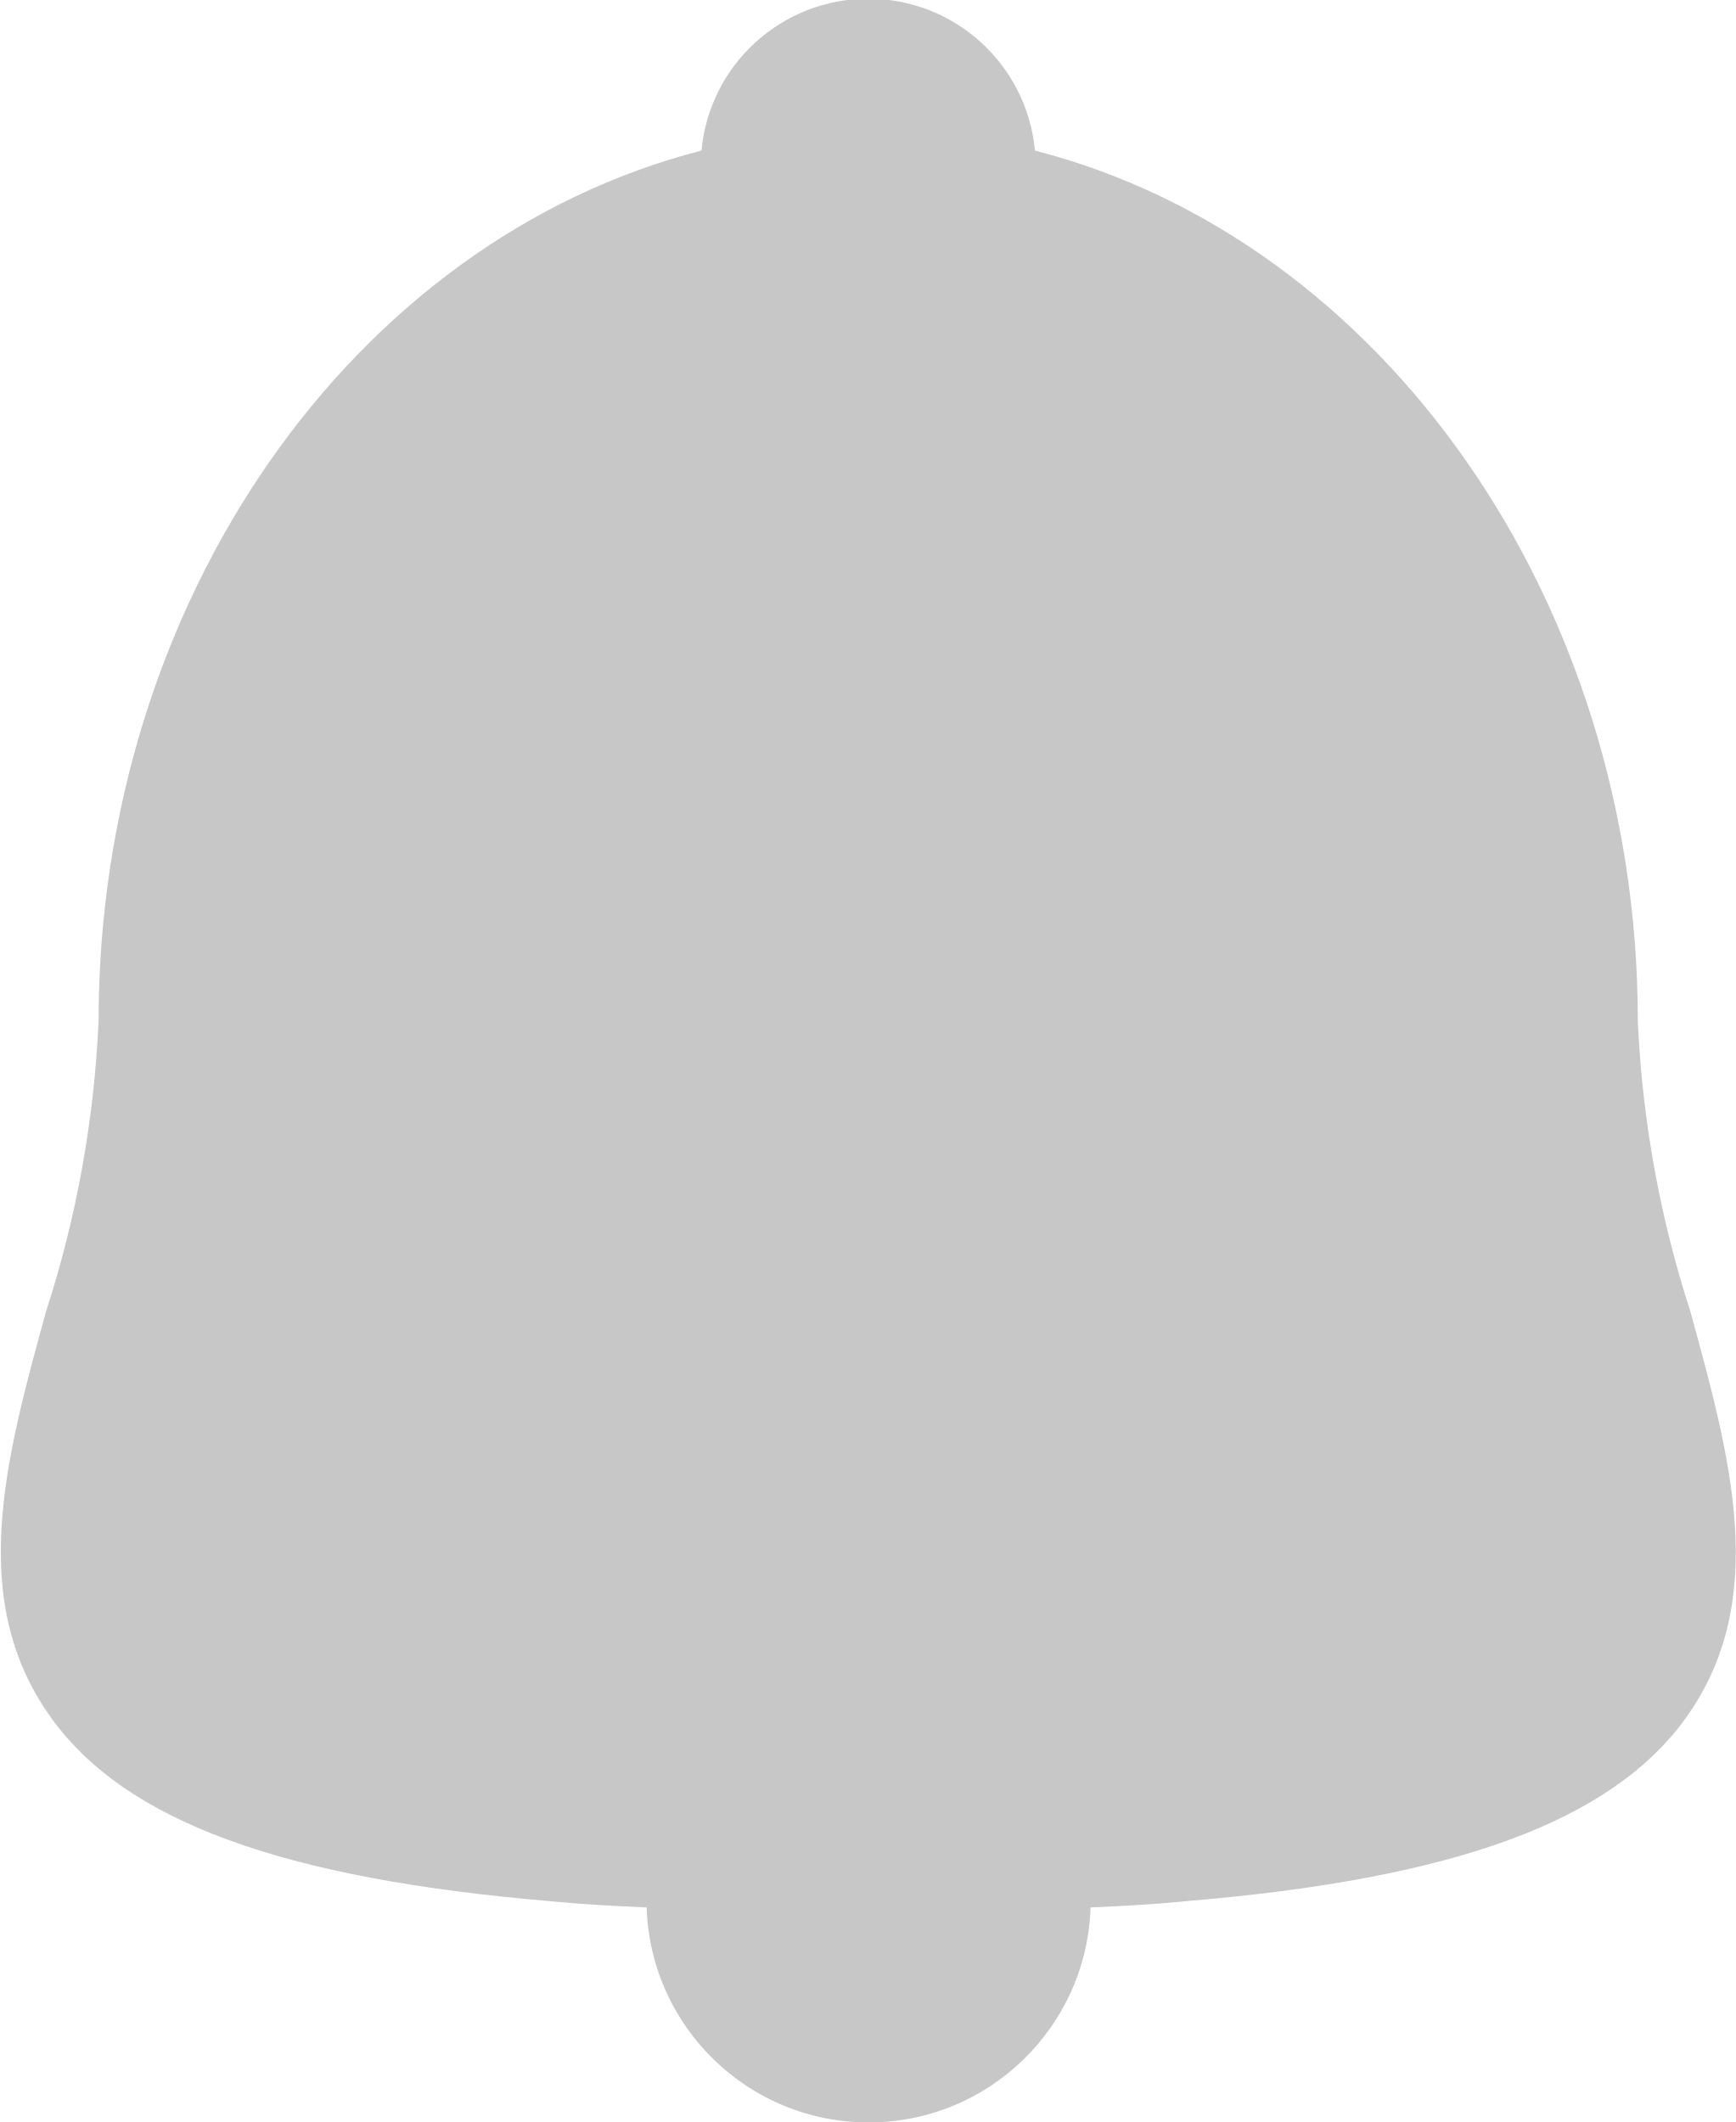
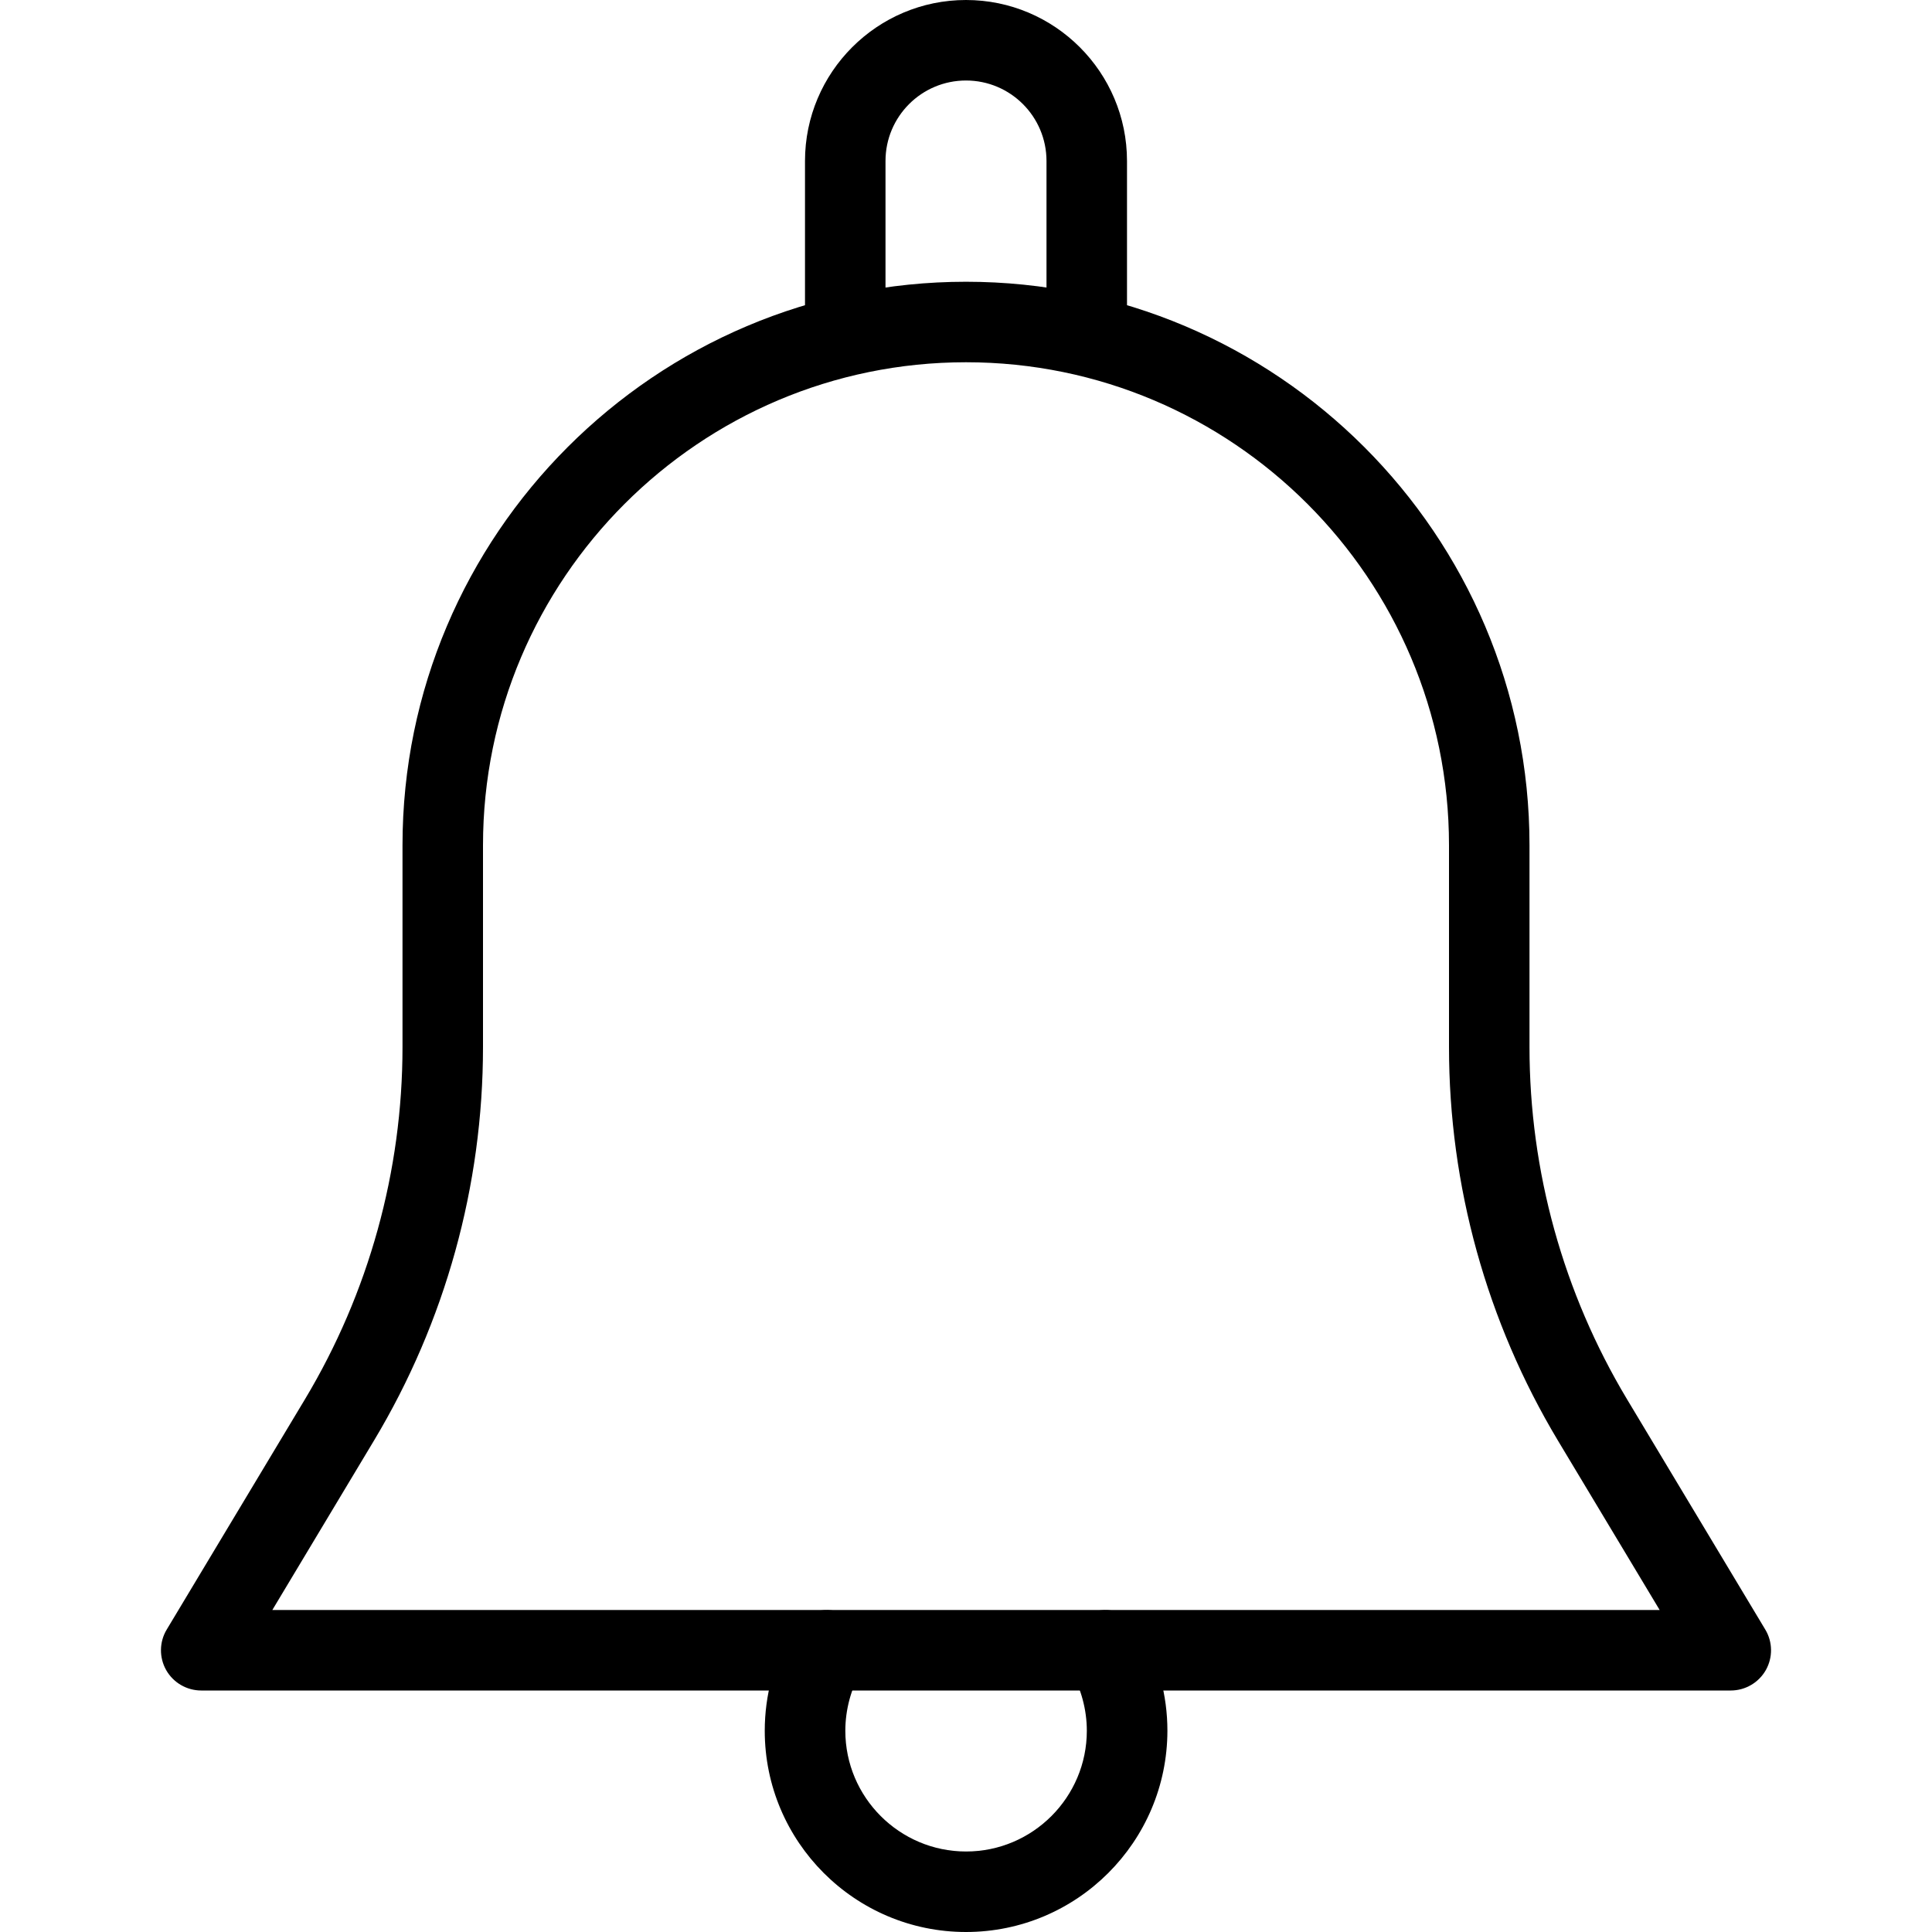
- <svg xmlns="http://www.w3.org/2000/svg" width="15.547" height="19.009" viewBox="0 0 15.547 19.009">
-   <defs>
-     <style>
-             .cls-1{fill:#c7c7c7}
-         </style>
-   </defs>
-   <g id="alarm-bell-outline" transform="translate(-8.801)">
-     <path id="Path_12" d="M23.94 11.743a9.856 9.856 0 0 1-.469-2.594c0-3.763-2.284-7-5.4-7.8a1.5 1.5 0 0 0-2.987 0c-3.119.8-5.4 4.033-5.4 7.8a9.848 9.848 0 0 1-.469 2.594c-.367 1.333-.713 2.592.044 3.645.665.925 2.061 1.441 4.484 1.644 0 0 .25.029.85.055a1.989 1.989 0 0 0 3.976 0c.605-.026.85-.056.85-.056 2.423-.2 3.819-.719 4.484-1.644.751-1.052.404-2.311.037-3.644z" class="cls-1" data-name="Path 12" />
+ <svg xmlns="http://www.w3.org/2000/svg" version="1.1" id="Capa_1" x="0px" y="0px" viewBox="0 0 512 512" style="enable-background:new 0 0 512 512;" xml:space="preserve">
+   <g>
+     <g>
+       <path d="M467.819,431.851l-36.651-61.056c-16.896-28.181-25.835-60.437-25.835-93.312V224    c0-82.325-67.008-149.333-149.333-149.333S106.667,141.675,106.667,224v53.483c0,32.875-8.939,65.131-25.835,93.312    l-36.651,61.056c-1.984,3.285-2.027,7.403-0.149,10.731c1.899,3.349,5.461,5.419,9.301,5.419h405.333    c3.84,0,7.403-2.069,9.301-5.419C469.845,439.253,469.803,435.136,467.819,431.851z M72.171,426.667l26.944-44.907    C118.016,350.272,128,314.219,128,277.483V224c0-70.592,57.408-128,128-128s128,57.408,128,128v53.483    c0,36.736,9.984,72.789,28.864,104.277l26.965,44.907H72.171z" />
+     </g>
  </g>
+   <g>
+     <g>
+       <path d="M256,0c-23.531,0-42.667,19.136-42.667,42.667v42.667C213.333,91.221,218.112,96,224,96s10.667-4.779,10.667-10.667    V42.667c0-11.776,9.557-21.333,21.333-21.333s21.333,9.557,21.333,21.333v42.667C277.333,91.221,282.112,96,288,96    s10.667-4.779,10.667-10.667V42.667C298.667,19.136,279.531,0,256,0z" />
+     </g>
+   </g>
+   <g>
+     <g>
+       <path d="M302.165,431.936c-3.008-5.077-9.515-6.741-14.613-3.819c-5.099,2.987-6.805,9.536-3.819,14.613    c2.773,4.715,4.288,10.368,4.288,15.936c0,17.643-14.357,32-32,32c-17.643,0-32-14.357-32-32c0-5.568,1.515-11.221,4.288-15.936    c2.965-5.099,1.259-11.627-3.819-14.613c-5.141-2.923-11.627-1.259-14.613,3.819c-4.715,8.064-7.211,17.301-7.211,26.731    C202.667,488.085,226.581,512,256,512s53.333-23.915,53.376-53.333C309.376,449.237,306.88,440,302.165,431.936z" />
+     </g>
+   </g>
+   <g>
+ </g>
+   <g>
+ </g>
+   <g>
+ </g>
+   <g>
+ </g>
+   <g>
+ </g>
+   <g>
+ </g>
+   <g>
+ </g>
+   <g>
+ </g>
+   <g>
+ </g>
+   <g>
+ </g>
+   <g>
+ </g>
+   <g>
+ </g>
+   <g>
+ </g>
+   <g>
+ </g>
+   <g>
+ </g>
</svg>
